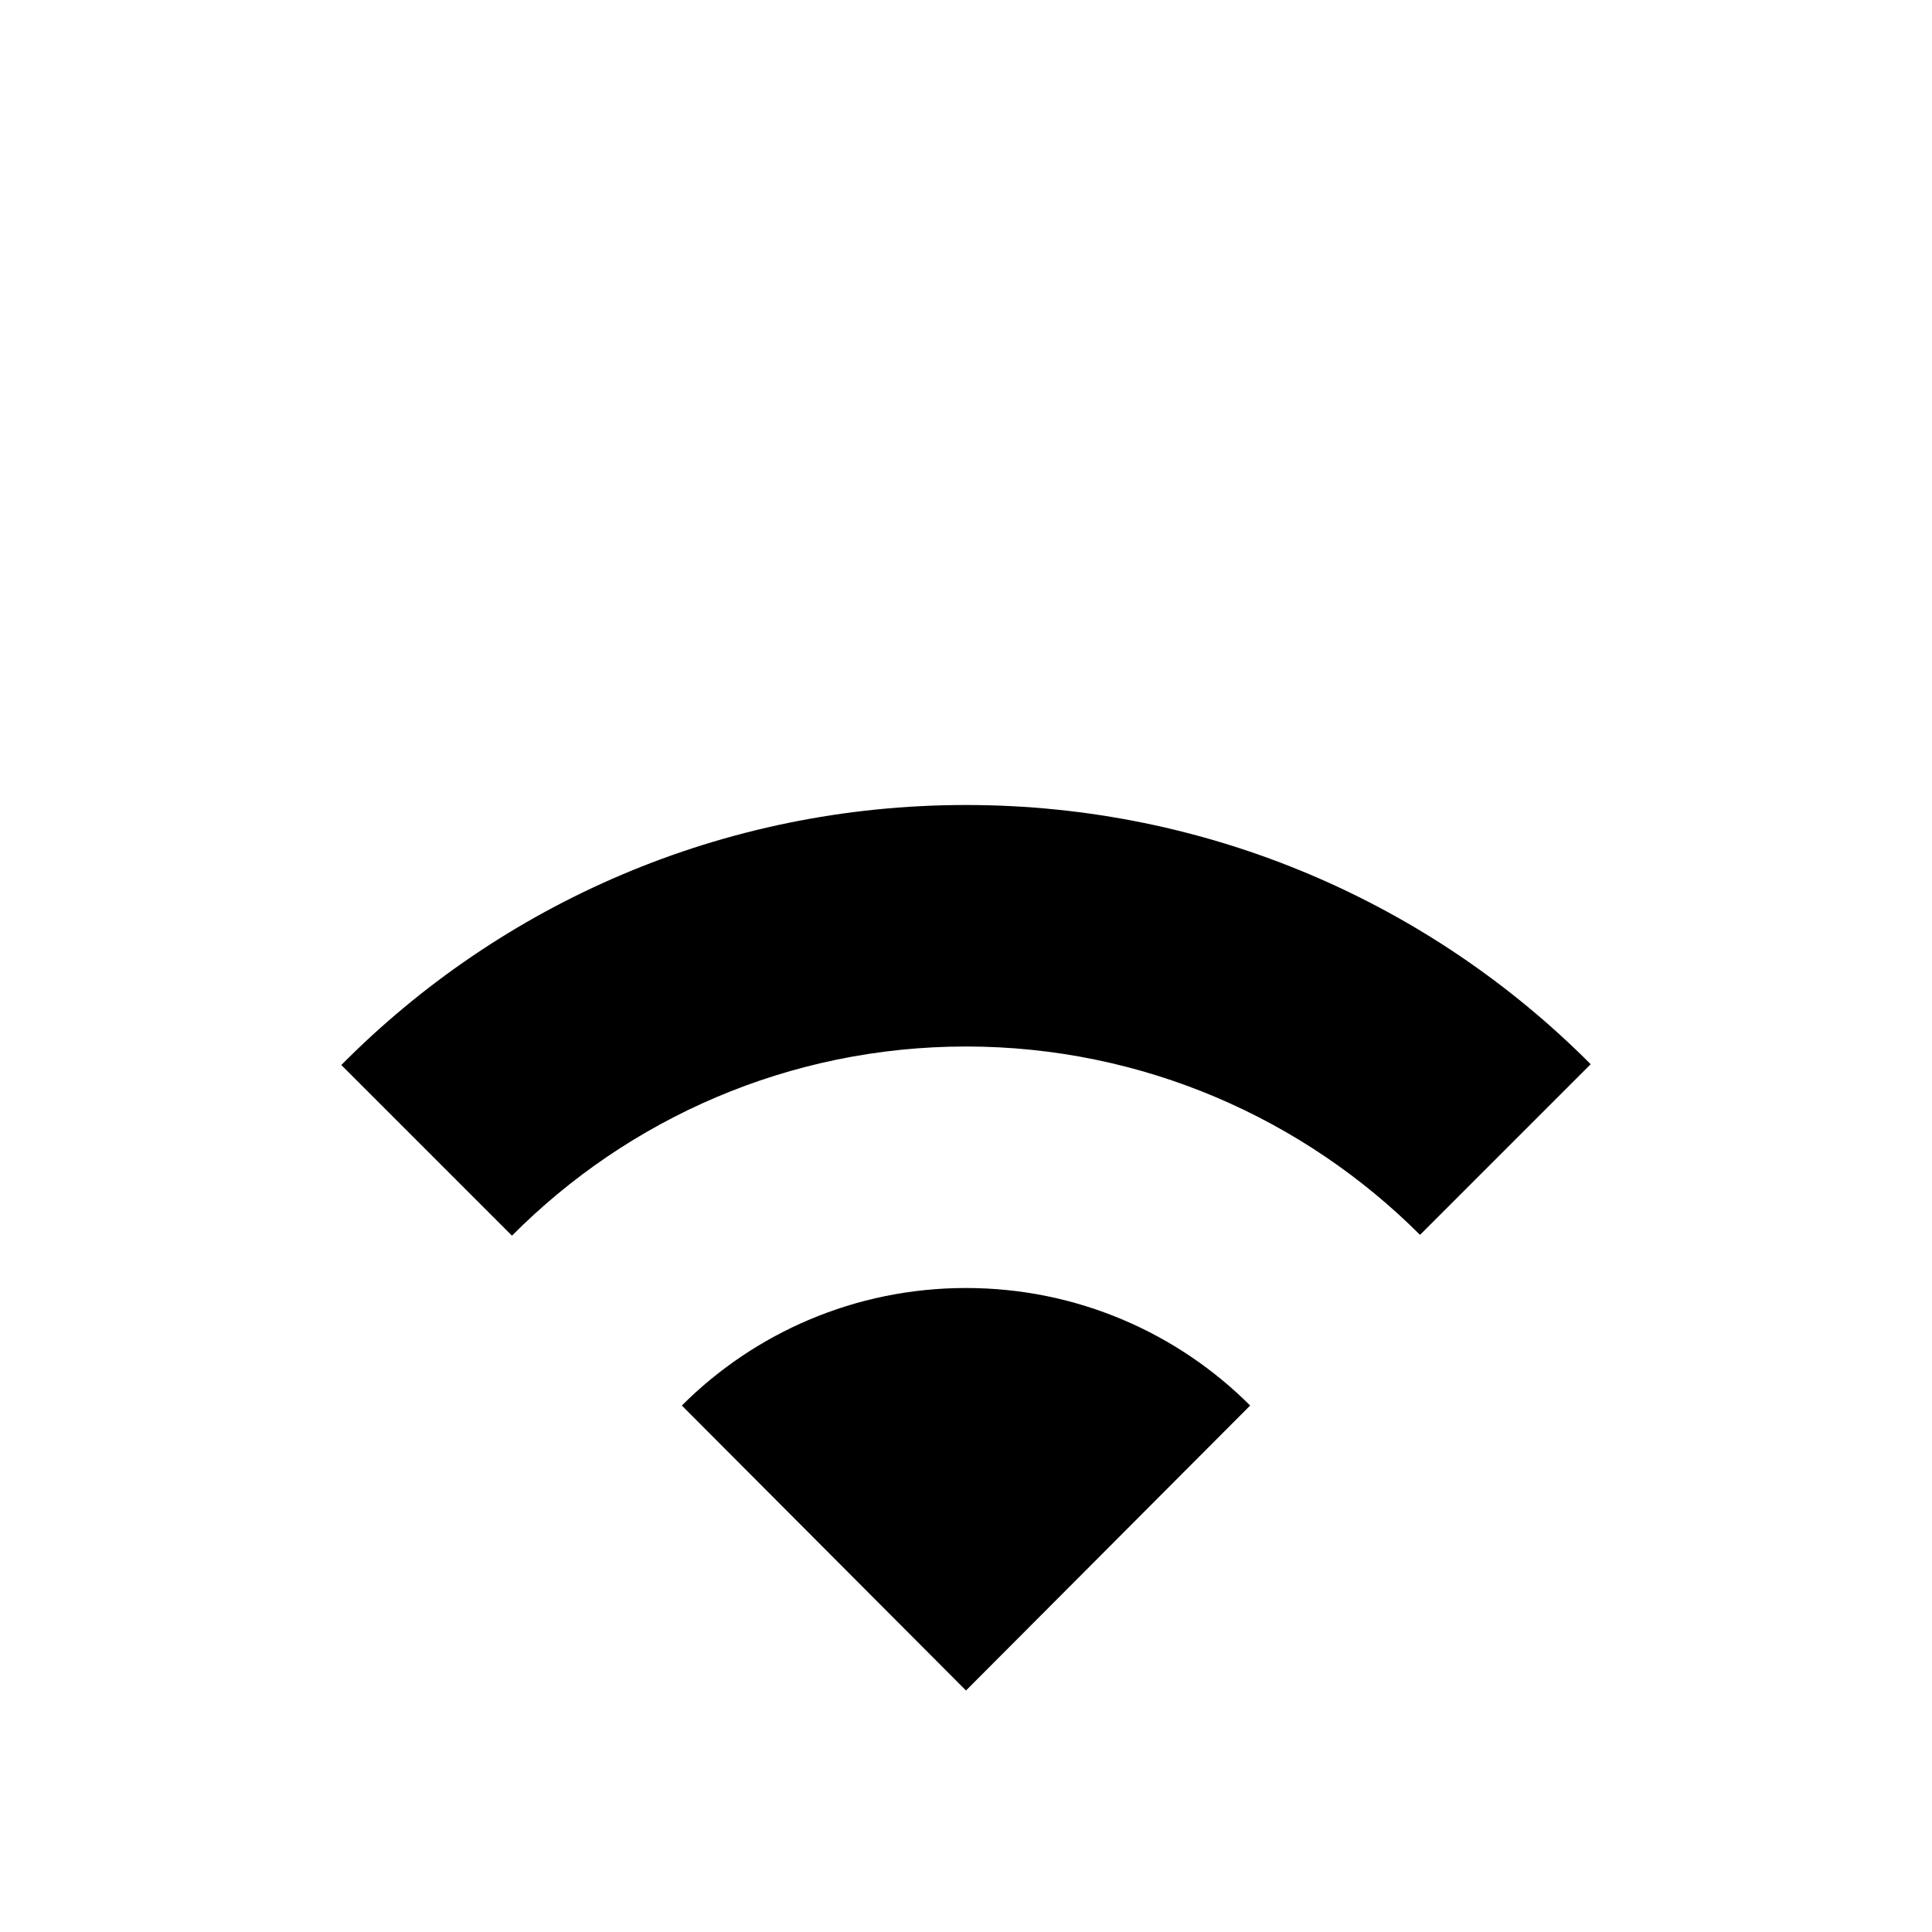
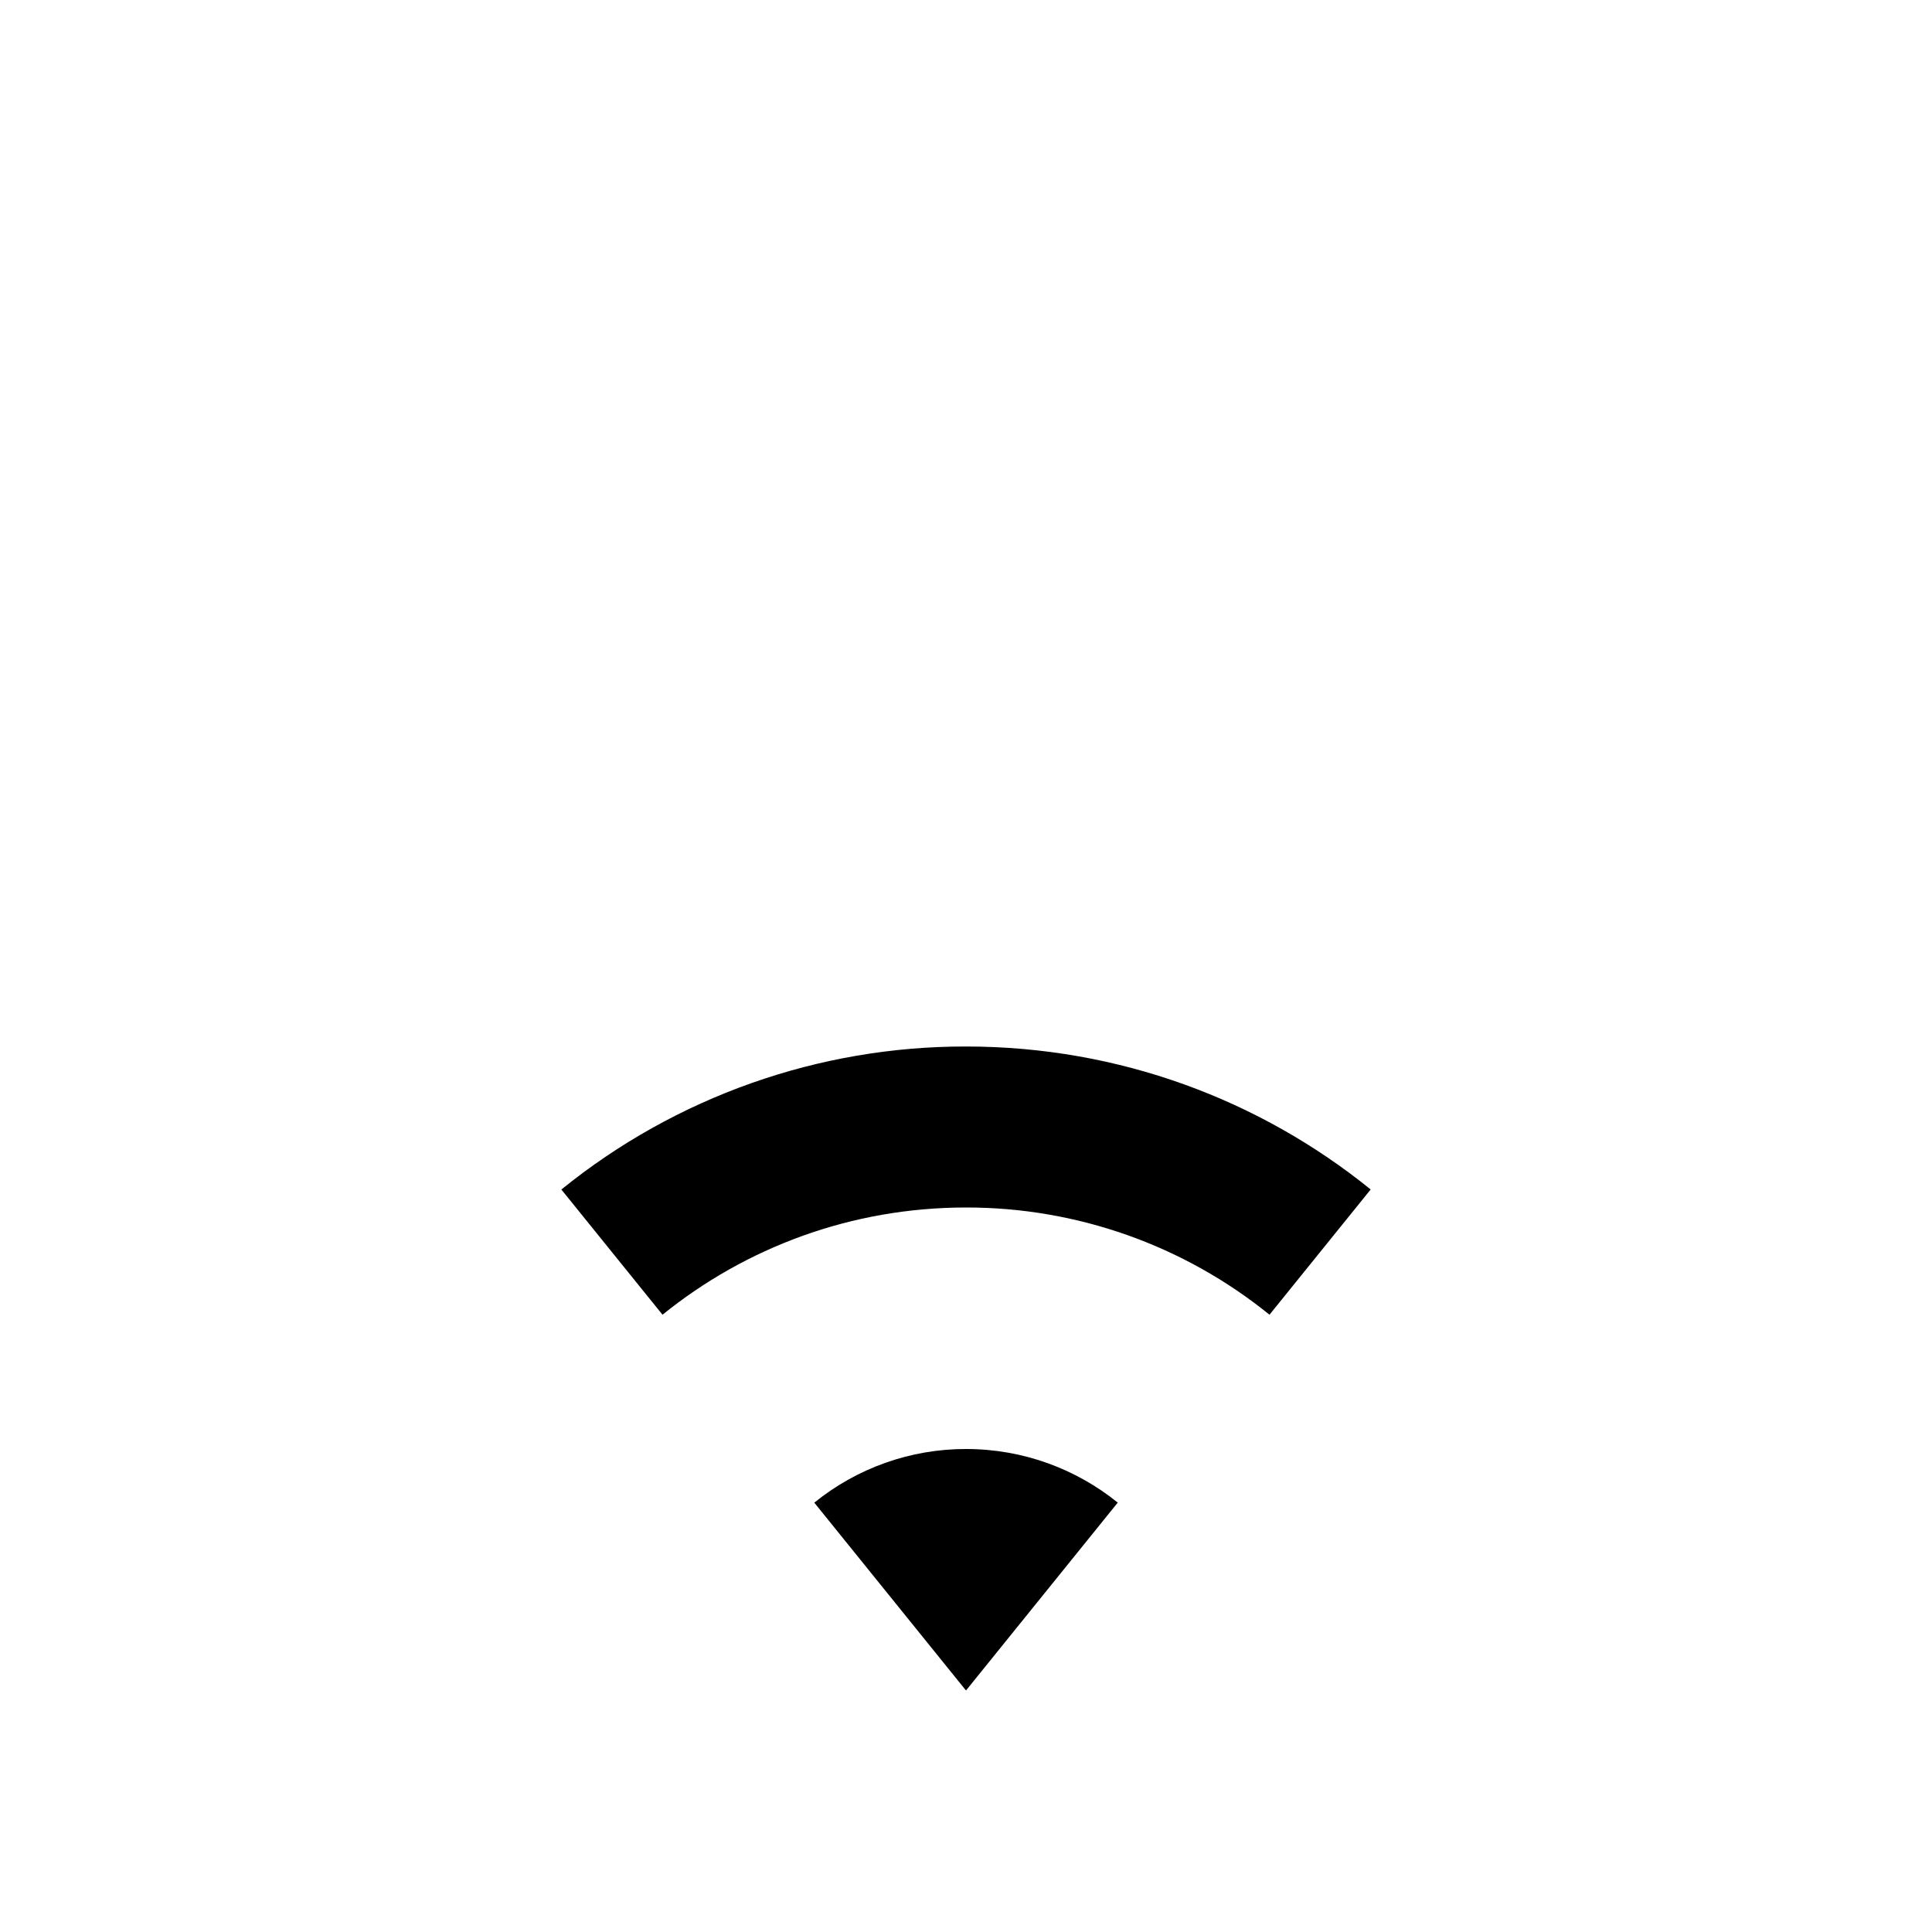
- <svg xmlns="http://www.w3.org/2000/svg" enable-background="new 0 0 24 24" height="24px" viewBox="0 0 24 24" width="24px" fill="#000000">
-   <g display="none">
-     <rect display="inline" fill="none" height="24" width="24" />
-   </g>
-   <g>
-     <path d="M12,10c3.03,0,5.78,1.23,7.76,3.22l-2.12,2.12C16.2,13.9,14.2,13,12,13c-2.2,0-4.2,0.9-5.64,2.35l-2.12-2.12 C6.22,11.23,8.97,10,12,10z M12,16c-1.38,0-2.63,0.56-3.53,1.46L12,21l3.53-3.54C14.63,16.56,13.38,16,12,16z" />
+ <svg xmlns="http://www.w3.org/2000/svg" viewBox="0 0 24 24" version="1.1" id="svg8">
+   <defs id="defs12" />
+   <g id="g6">
+     <path fill="none" d="M0 0h24v24H0z" id="path2" />
+     <path d="M 6.973,14.777 C 8.395,13.625 10.17,12.997 12,13 c 1.904,0 3.653,0.665 5.027,1.776 L 15.77,16.332 C 14.704,15.468 13.372,14.998 12,15 10.572,15 9.26,15.499 8.23,16.332 L 6.973,14.776 Z m 3.142,3.89 C 10.648,18.235 11.314,17.999 12,18 c 0.714,0 1.37,0.25 1.885,0.666 L 12,21 10.115,18.666 Z" id="path4" />
  </g>
</svg>
